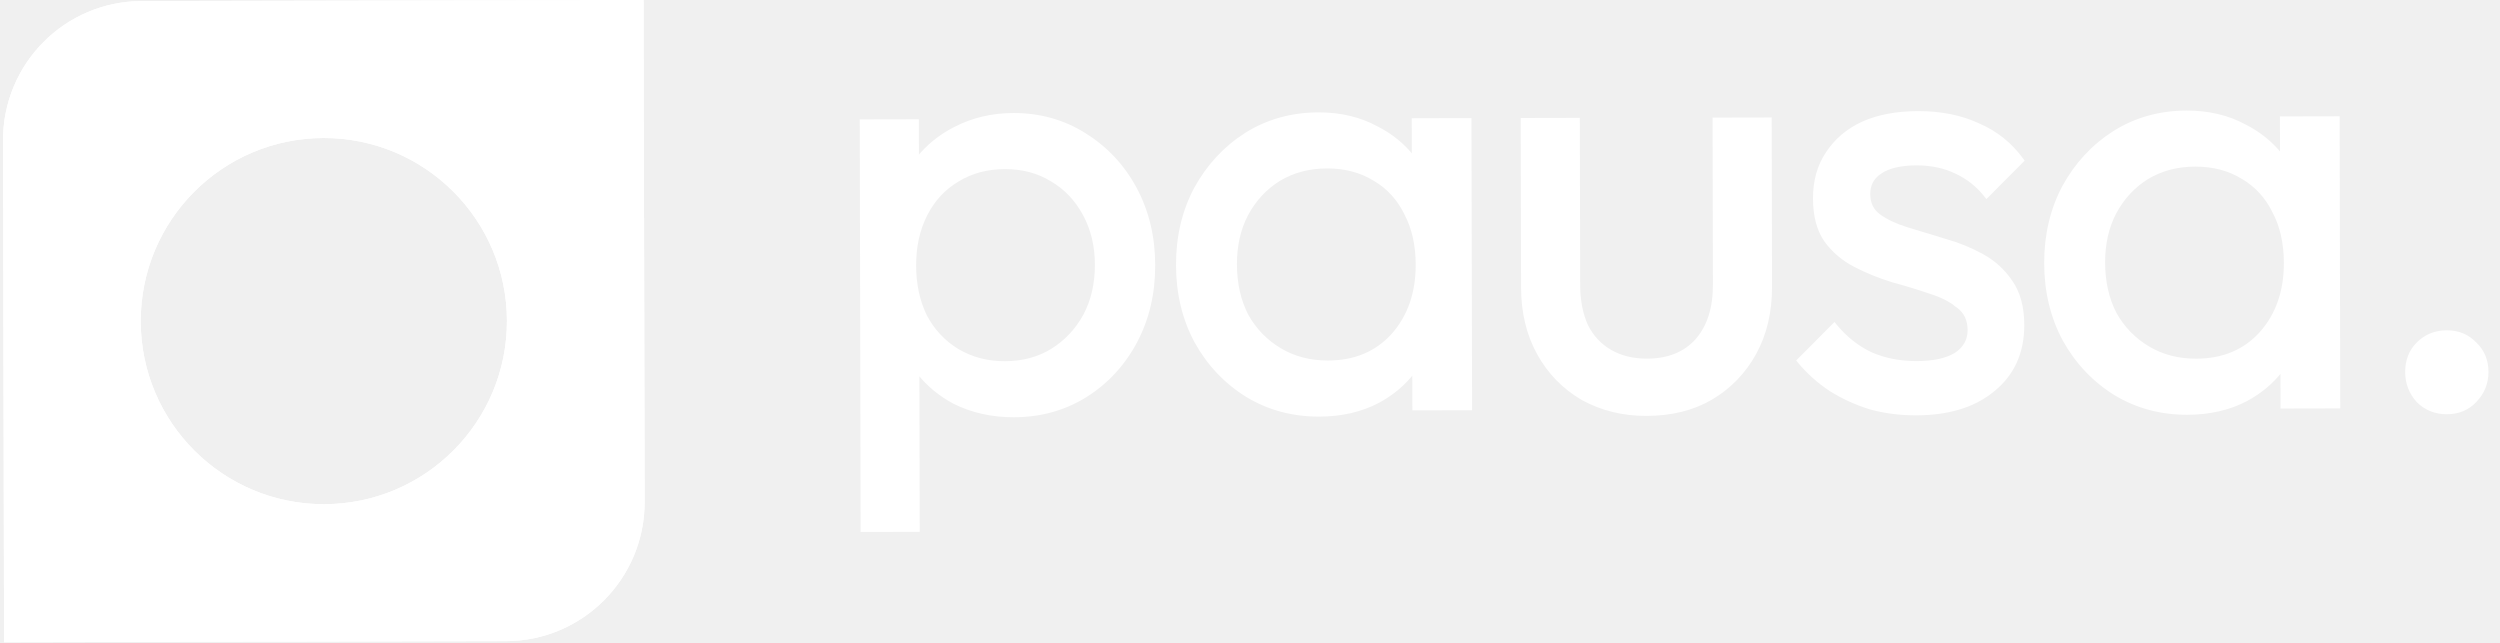
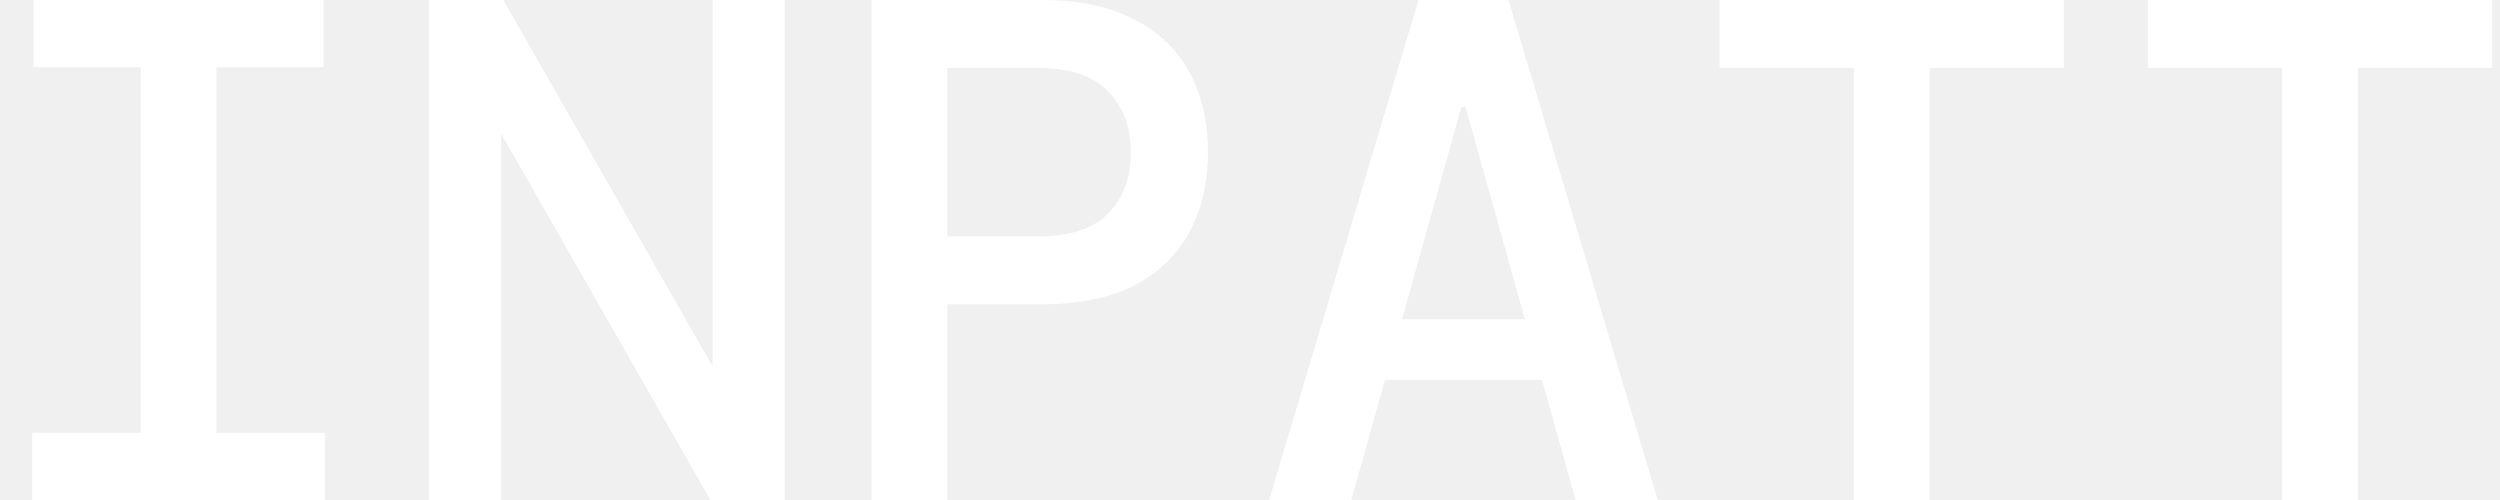
- <svg xmlns="http://www.w3.org/2000/svg" width="109" height="28" viewBox="0 0 109 28" fill="none">
-   <g id="Group 427321066">
-     <g id="Subtract">
-       <mask id="path-1-inside-1_987_4722" fill="white">
-         <path fill-rule="evenodd" clip-rule="evenodd" d="M6.181 0.046C2.833 0.053 0.125 2.773 0.132 6.121L0.178 28L22.057 27.954C25.405 27.947 28.113 25.227 28.106 21.879L28.06 0L6.181 0.046ZM14.136 21.983C18.545 21.974 22.112 18.392 22.102 13.983C22.093 9.574 18.512 6.008 14.102 6.017C9.694 6.026 6.127 9.608 6.136 14.017C6.145 18.426 9.727 21.992 14.136 21.983Z" />
-       </mask>
-       <path fill-rule="evenodd" clip-rule="evenodd" d="M6.181 0.046C2.833 0.053 0.125 2.773 0.132 6.121L0.178 28L22.057 27.954C25.405 27.947 28.113 25.227 28.106 21.879L28.06 0L6.181 0.046ZM14.136 21.983C18.545 21.974 22.112 18.392 22.102 13.983C22.093 9.574 18.512 6.008 14.102 6.017C9.694 6.026 6.127 9.608 6.136 14.017C6.145 18.426 9.727 21.992 14.136 21.983Z" fill="white" />
-       <path d="M0.132 6.121L0.031 6.121L0.132 6.121ZM6.181 0.046L6.181 -0.055L6.181 0.046ZM0.178 28L0.077 28L0.077 28.101L0.178 28.101L0.178 28ZM22.057 27.954L22.056 27.853L22.057 27.954ZM28.106 21.879L28.207 21.879L28.106 21.879ZM28.06 0L28.161 -0L28.161 -0.101L28.06 -0.101L28.06 0ZM22.102 13.983L22.002 13.983L22.102 13.983ZM14.136 21.983L14.136 21.882L14.136 21.983ZM14.102 6.017L14.103 6.118L14.102 6.017ZM6.136 14.017L6.035 14.017L6.136 14.017ZM0.233 6.121C0.226 2.829 2.889 0.154 6.182 0.147L6.181 -0.055C2.777 -0.048 0.024 2.718 0.031 6.121L0.233 6.121ZM0.279 28L0.233 6.121L0.031 6.121L0.077 28L0.279 28ZM22.056 27.853L0.178 27.899L0.178 28.101L22.057 28.055L22.056 27.853ZM28.005 21.879C28.012 25.171 25.349 27.846 22.056 27.853L22.057 28.055C25.461 28.047 28.214 25.282 28.207 21.879L28.005 21.879ZM27.959 0L28.005 21.879L28.207 21.879L28.161 -0L27.959 0ZM6.182 0.147L28.06 0.101L28.06 -0.101L6.181 -0.055L6.182 0.147ZM22.002 13.983C22.011 18.337 18.489 21.873 14.136 21.882L14.136 22.084C18.601 22.075 22.213 18.448 22.203 13.983L22.002 13.983ZM14.103 6.118C18.456 6.109 21.992 9.63 22.002 13.983L22.203 13.983C22.194 9.518 18.567 5.907 14.102 5.916L14.103 6.118ZM6.237 14.017C6.228 9.663 9.749 6.127 14.103 6.118L14.102 5.916C9.638 5.925 6.026 9.552 6.035 14.017L6.237 14.017ZM14.136 21.882C9.783 21.891 6.246 18.37 6.237 14.017L6.035 14.017C6.045 18.482 9.672 22.093 14.136 22.084L14.136 21.882Z" fill="white" mask="url(#path-1-inside-1_987_4722)" />
-     </g>
-     <g id="pausa.">
-       <path id="Vector" d="M107.898 17.456L107.934 17.49C108.277 17.128 108.448 16.702 108.447 16.214C108.446 15.709 108.273 15.292 107.928 14.966C107.601 14.622 107.182 14.451 106.678 14.452C106.172 14.453 105.746 14.626 105.403 14.971C105.076 15.299 104.915 15.717 104.916 16.222C104.917 16.709 105.08 17.134 105.406 17.495L105.406 17.495L105.408 17.497C105.753 17.84 106.18 18.011 106.685 18.01C107.19 18.009 107.608 17.836 107.934 17.49L107.898 17.456ZM107.898 17.456C108.231 17.103 108.398 16.689 108.397 16.214C108.396 15.722 108.228 15.317 107.893 15.001L105.444 17.461C105.779 17.794 106.192 17.961 106.685 17.959C107.178 17.959 107.582 17.791 107.898 17.456Z" fill="white" stroke="white" stroke-width="0.101" />
-       <path id="Vector_2" d="M89.982 14.825L89.982 14.826C90.534 15.817 91.28 16.605 92.221 17.188L92.222 17.189C93.164 17.755 94.212 18.036 95.364 18.034C96.338 18.032 97.199 17.835 97.946 17.442L97.946 17.442C98.561 17.111 99.072 16.683 99.479 16.157L99.482 17.711L99.482 17.761L99.533 17.761L101.934 17.756L101.984 17.756L101.984 17.706L101.958 5.171L101.958 5.12L101.907 5.121L99.506 5.126L99.456 5.126L99.456 5.176L99.459 6.743C99.037 6.216 98.515 5.794 97.894 5.478C97.146 5.071 96.293 4.869 95.336 4.871C94.166 4.873 93.111 5.168 92.171 5.756L92.171 5.756L92.171 5.756C91.249 6.343 90.515 7.134 89.968 8.127L89.968 8.127L89.968 8.128C89.438 9.122 89.175 10.239 89.177 11.478C89.18 12.717 89.448 13.833 89.982 14.825ZM99.126 9.236L99.126 9.236L99.127 9.238C99.458 9.862 99.625 10.601 99.627 11.456C99.63 12.695 99.275 13.712 98.565 14.512C97.856 15.294 96.921 15.687 95.755 15.689C94.971 15.691 94.276 15.509 93.668 15.146C93.06 14.783 92.581 14.289 92.232 13.665C91.901 13.023 91.734 12.284 91.732 11.447C91.731 10.627 91.895 9.905 92.223 9.279C92.57 8.635 93.037 8.131 93.627 7.765C94.233 7.399 94.927 7.215 95.71 7.214C96.494 7.212 97.18 7.393 97.77 7.756L97.77 7.756L97.771 7.756C98.361 8.102 98.812 8.595 99.126 9.236Z" fill="white" stroke="white" stroke-width="0.101" />
-       <path id="Vector_3" d="M81.526 17.797L81.526 17.797L81.528 17.797C82.166 17.973 82.84 18.06 83.547 18.059C84.963 18.056 86.092 17.708 86.929 17.011C87.784 16.313 88.21 15.364 88.208 14.172C88.206 13.391 88.036 12.756 87.694 12.271C87.371 11.79 86.951 11.407 86.434 11.123C85.92 10.841 85.379 10.621 84.812 10.463C84.249 10.288 83.704 10.122 83.176 9.965C82.669 9.809 82.26 9.618 81.949 9.394C81.646 9.177 81.494 8.867 81.493 8.46C81.492 8.055 81.659 7.745 81.996 7.525L81.996 7.525L81.996 7.524C82.353 7.285 82.87 7.162 83.551 7.16C84.195 7.159 84.768 7.279 85.271 7.521L85.271 7.521L85.272 7.521C85.793 7.763 86.227 8.109 86.575 8.559L86.61 8.604L86.651 8.564L88.178 7.03L88.208 7L88.183 6.965C87.684 6.273 87.042 5.758 86.26 5.422C85.495 5.068 84.616 4.893 83.625 4.895C82.688 4.897 81.88 5.049 81.204 5.353L81.204 5.353L81.204 5.353C80.546 5.658 80.029 6.096 79.655 6.668C79.281 7.223 79.095 7.885 79.097 8.65C79.098 9.413 79.259 10.03 79.585 10.498L79.585 10.498L79.585 10.499C79.925 10.962 80.354 11.327 80.872 11.593C81.385 11.858 81.925 12.078 82.491 12.253L82.491 12.253L82.493 12.254C83.073 12.41 83.617 12.576 84.127 12.751L84.127 12.751L84.128 12.751C84.634 12.907 85.042 13.114 85.353 13.372L85.352 13.372L85.355 13.374C85.675 13.609 85.837 13.945 85.838 14.388C85.839 14.827 85.647 15.173 85.257 15.429C84.864 15.669 84.303 15.792 83.569 15.794C82.837 15.795 82.175 15.666 81.584 15.407C80.993 15.13 80.47 14.714 80.016 14.158L79.981 14.114L79.941 14.154L78.414 15.688L78.382 15.72L78.41 15.755C78.802 16.233 79.264 16.649 79.796 17.003L79.797 17.003C80.33 17.339 80.906 17.603 81.526 17.797Z" fill="white" stroke="white" stroke-width="0.101" />
-       <path id="Vector_4" d="M68.99 17.396L68.992 17.397C69.828 17.857 70.76 18.086 71.788 18.083C72.869 18.081 73.81 17.849 74.609 17.385L74.61 17.384C75.426 16.903 76.064 16.244 76.524 15.409C76.984 14.572 77.213 13.604 77.21 12.506L77.195 5.223L77.195 5.173L77.144 5.173L74.769 5.178L74.719 5.178L74.719 5.228L74.734 12.406C74.736 13.435 74.477 14.241 73.96 14.828C73.445 15.397 72.731 15.685 71.81 15.687C71.201 15.688 70.673 15.559 70.224 15.301C69.776 15.043 69.43 14.674 69.187 14.191C68.961 13.689 68.846 13.098 68.845 12.418L68.83 5.241L68.83 5.19L68.779 5.19L66.404 5.195L66.354 5.195L66.354 5.246L66.369 12.529C66.371 13.627 66.604 14.594 67.068 15.428C67.531 16.262 68.172 16.918 68.99 17.396Z" fill="white" stroke="white" stroke-width="0.101" />
-       <path id="Vector_5" d="M52.129 14.905L52.13 14.906C52.681 15.897 53.428 16.685 54.369 17.268L54.369 17.269C55.311 17.834 56.359 18.116 57.511 18.114C58.486 18.112 59.347 17.915 60.093 17.522L60.093 17.522C60.708 17.191 61.219 16.763 61.626 16.237L61.63 17.791L61.63 17.841L61.68 17.841L64.081 17.836L64.132 17.836L64.132 17.785L64.105 5.251L64.105 5.2L64.055 5.2L61.653 5.205L61.603 5.206L61.603 5.256L61.606 6.823C61.184 6.295 60.662 5.874 60.042 5.558C59.294 5.15 58.441 4.948 57.483 4.95C56.313 4.953 55.258 5.248 54.318 5.835L54.318 5.835L54.318 5.836C53.397 6.423 52.663 7.214 52.116 8.207L52.116 8.207L52.115 8.208C51.585 9.202 51.322 10.319 51.325 11.558C51.327 12.797 51.595 13.913 52.129 14.905ZM61.274 9.316L61.274 9.316L61.274 9.318C61.605 9.942 61.773 10.681 61.775 11.536C61.777 12.775 61.422 13.792 60.712 14.592C60.003 15.374 59.068 15.767 57.902 15.769C57.119 15.771 56.424 15.589 55.816 15.226C55.207 14.863 54.729 14.369 54.38 13.745C54.049 13.103 53.881 12.364 53.88 11.526C53.878 10.707 54.042 9.985 54.37 9.359C54.717 8.715 55.185 8.21 55.774 7.845C56.38 7.479 57.074 7.295 57.858 7.293C58.641 7.292 59.327 7.473 59.917 7.836L59.917 7.836L59.918 7.836C60.508 8.182 60.96 8.675 61.274 9.316Z" fill="white" stroke="white" stroke-width="0.101" />
-       <path id="Vector_6" d="M41.599 17.561L41.599 17.561L41.6 17.561C42.383 17.95 43.253 18.144 44.21 18.142C45.362 18.139 46.4 17.853 47.322 17.283L47.323 17.283C48.261 16.696 48.996 15.905 49.526 14.911C50.056 13.916 50.319 12.799 50.316 11.56C50.314 10.321 50.046 9.205 49.512 8.213C48.978 7.221 48.24 6.434 47.299 5.85C46.374 5.266 45.335 4.976 44.182 4.978C43.243 4.98 42.382 5.186 41.601 5.596C40.977 5.917 40.448 6.345 40.015 6.879L40.011 5.301L40.011 5.251L39.961 5.251L37.586 5.256L37.535 5.256L37.536 5.307L37.573 23.093L37.573 23.143L37.624 23.143L39.999 23.138L40.049 23.138L40.049 23.087L40.035 16.27C40.457 16.8 40.979 17.23 41.599 17.561ZM45.851 7.865L45.851 7.865L45.852 7.866C46.442 8.212 46.912 8.705 47.261 9.348C47.61 9.99 47.786 10.72 47.788 11.539C47.789 12.376 47.617 13.116 47.271 13.759C46.924 14.386 46.456 14.882 45.867 15.248C45.278 15.613 44.593 15.797 43.809 15.799C43.044 15.8 42.358 15.619 41.75 15.256C41.159 14.893 40.698 14.399 40.367 13.775C40.053 13.133 39.894 12.402 39.893 11.582C39.891 10.745 40.055 10.005 40.384 9.361C40.713 8.718 41.171 8.222 41.76 7.875L41.76 7.875L41.761 7.874C42.349 7.509 43.035 7.325 43.818 7.323C44.584 7.321 45.261 7.503 45.851 7.865Z" fill="white" stroke="white" stroke-width="0.101" />
-     </g>
-   </g>
+ <svg xmlns="http://www.w3.org/2000/svg" width="70" height="14" viewBox="0 0 70 14" fill="none">
+   <path d="M0.9 14V12.12H3.94V1.88H0.94V-9.53674e-07H9.06V1.88H6.06V12.12H9.1V14H0.9ZM12.012 14V-9.53674e-07H14.092L19.952 10.26V-9.53674e-07H21.972V14H19.892L14.032 3.74V14H12.012ZM24.404 14V-9.53674e-07H29.144C30.211 -9.53674e-07 31.091 0.187 31.784 0.56C32.478 0.92 32.991 1.42 33.324 2.06C33.658 2.7 33.824 3.433 33.824 4.26C33.824 5.087 33.658 5.82 33.324 6.46C32.991 7.1 32.478 7.607 31.784 7.98C31.091 8.34 30.211 8.52 29.144 8.52H26.524V14H24.404ZM26.524 6.62H29.044C29.951 6.62 30.611 6.407 31.024 5.98C31.451 5.553 31.664 4.98 31.664 4.26C31.664 3.553 31.451 2.987 31.024 2.56C30.611 2.12 29.951 1.9 29.044 1.9H26.524V6.62ZM35.537 14L39.717 -9.53674e-07H42.237L46.417 14H44.117L43.177 10.64H38.777L37.837 14H35.537ZM40.917 3L39.257 8.94H42.697L41.037 3H40.917ZM51.909 14V1.9H48.149V-9.53674e-07H57.789V1.9H54.029V14H51.909ZM63.901 14V1.9H60.141V-9.53674e-07H69.781V1.9H66.021V14H63.901Z" fill="white" />
</svg>
